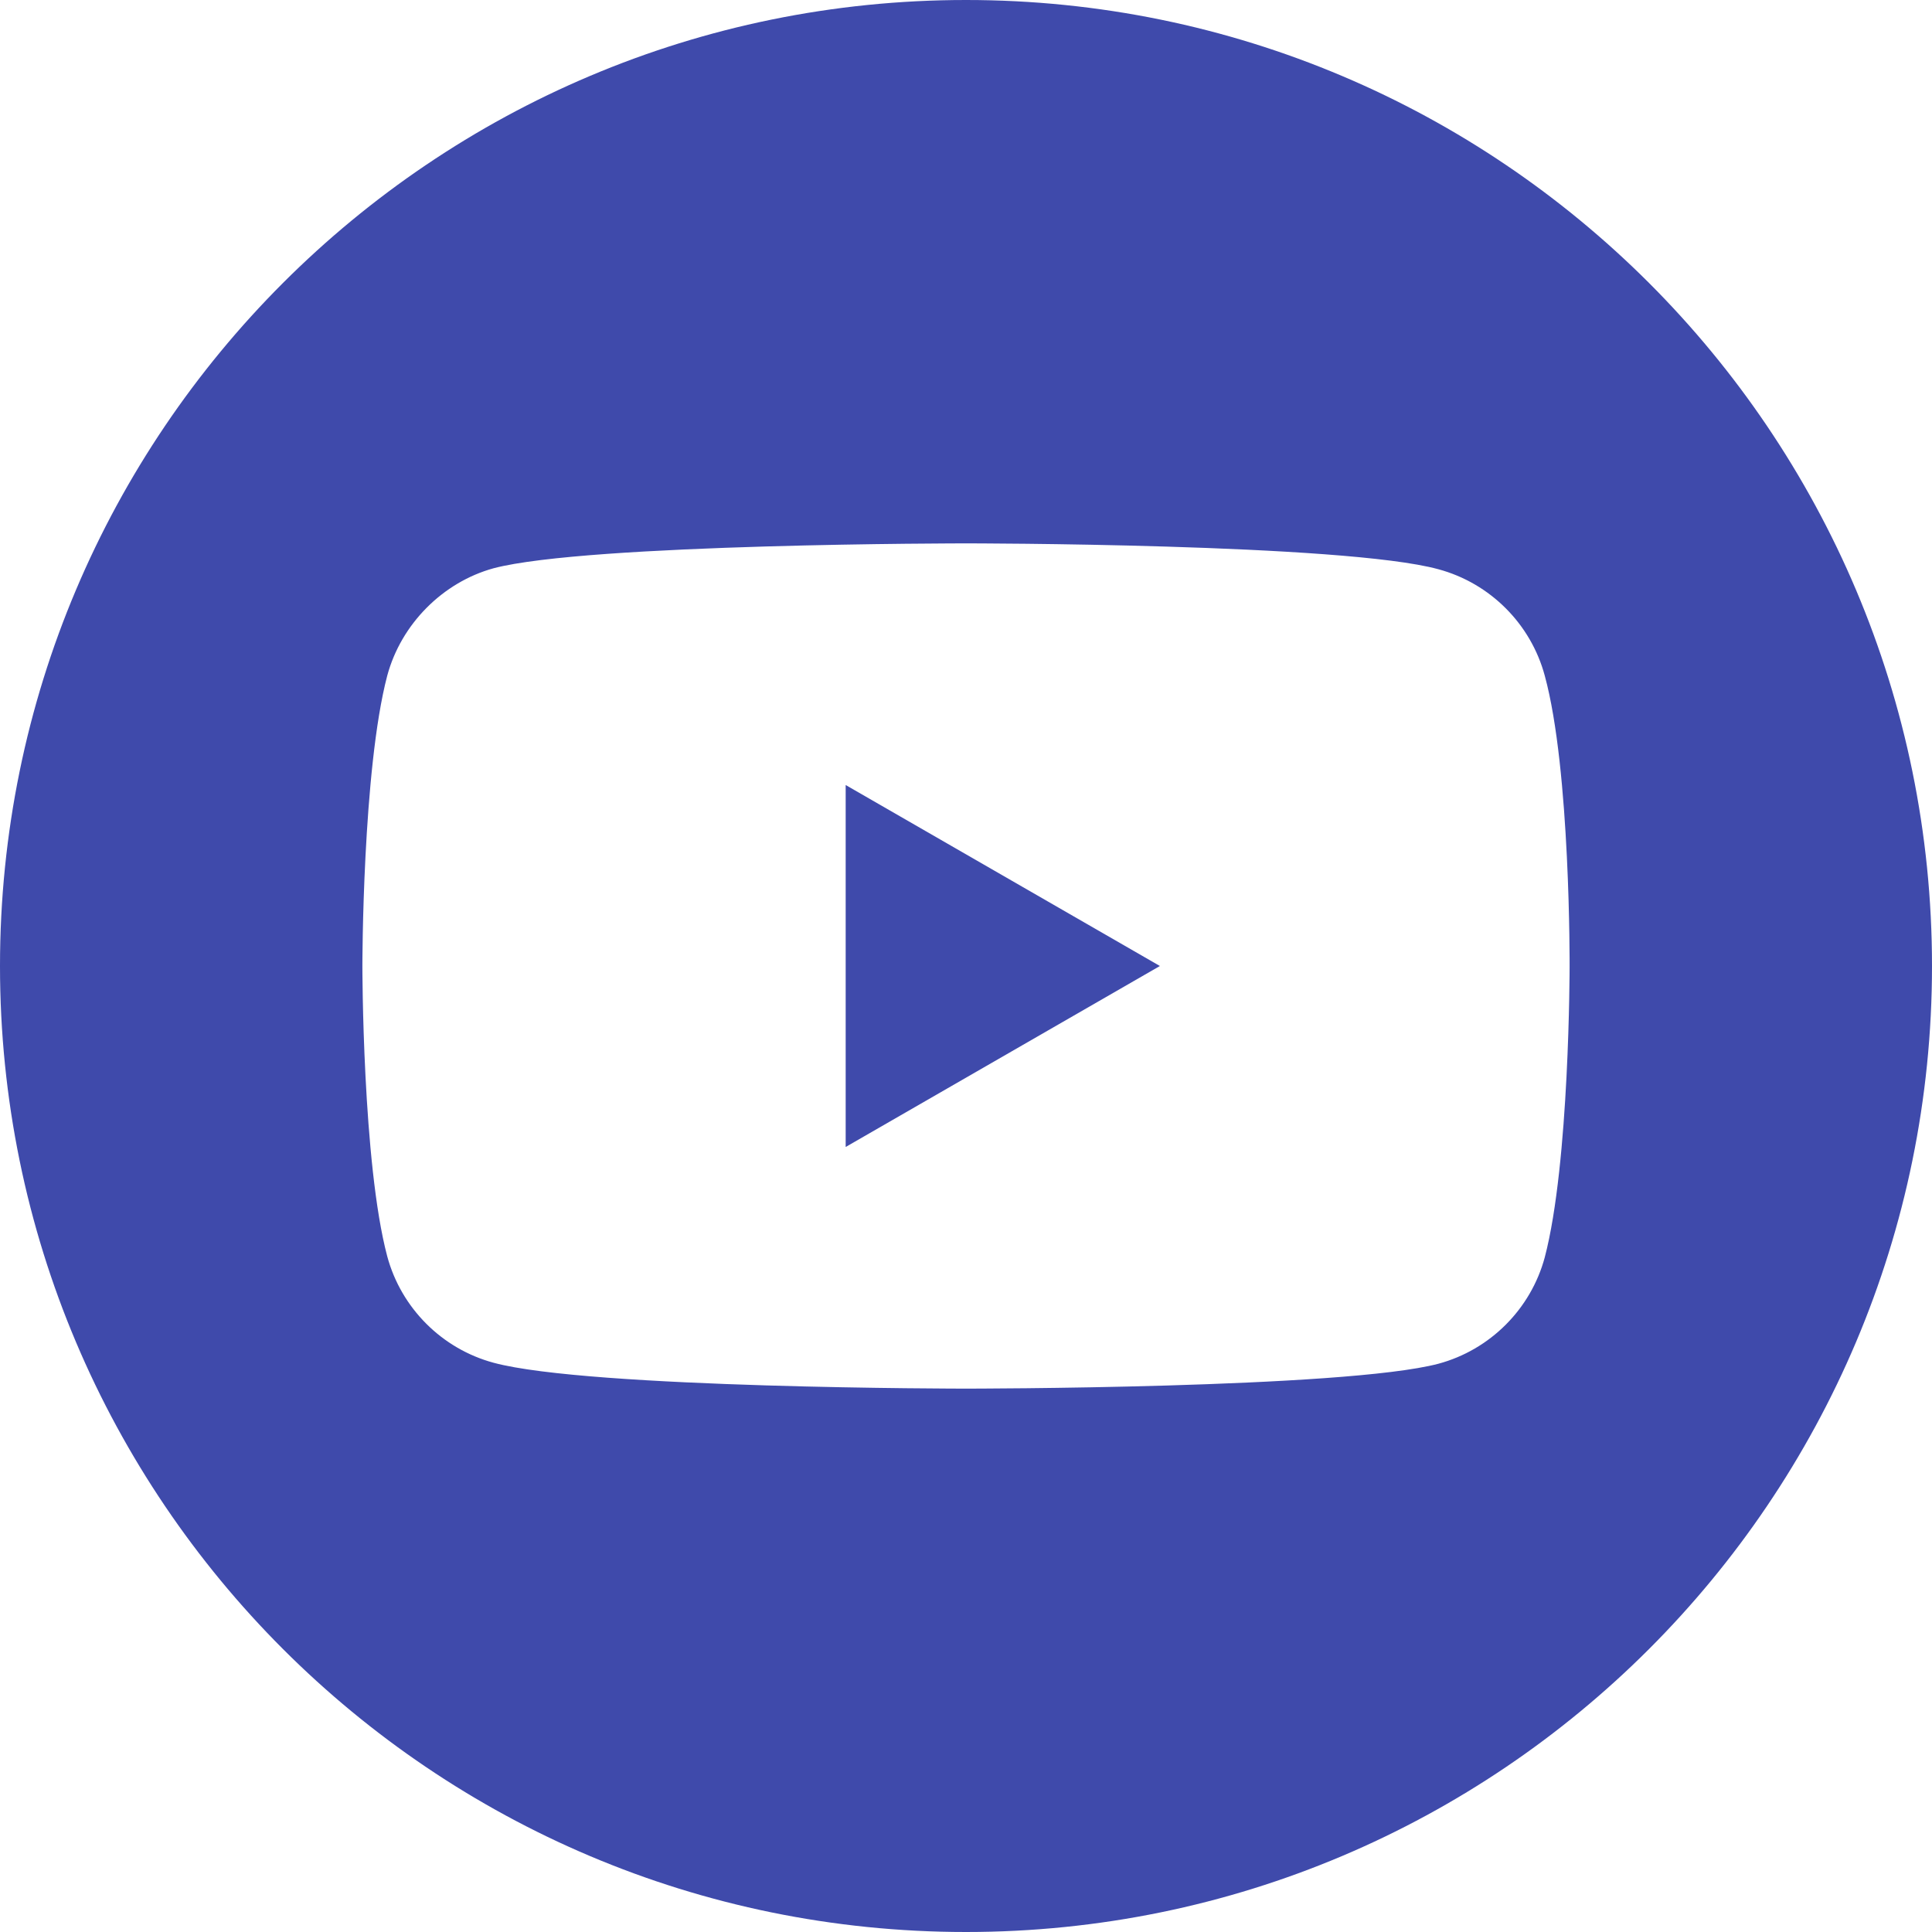
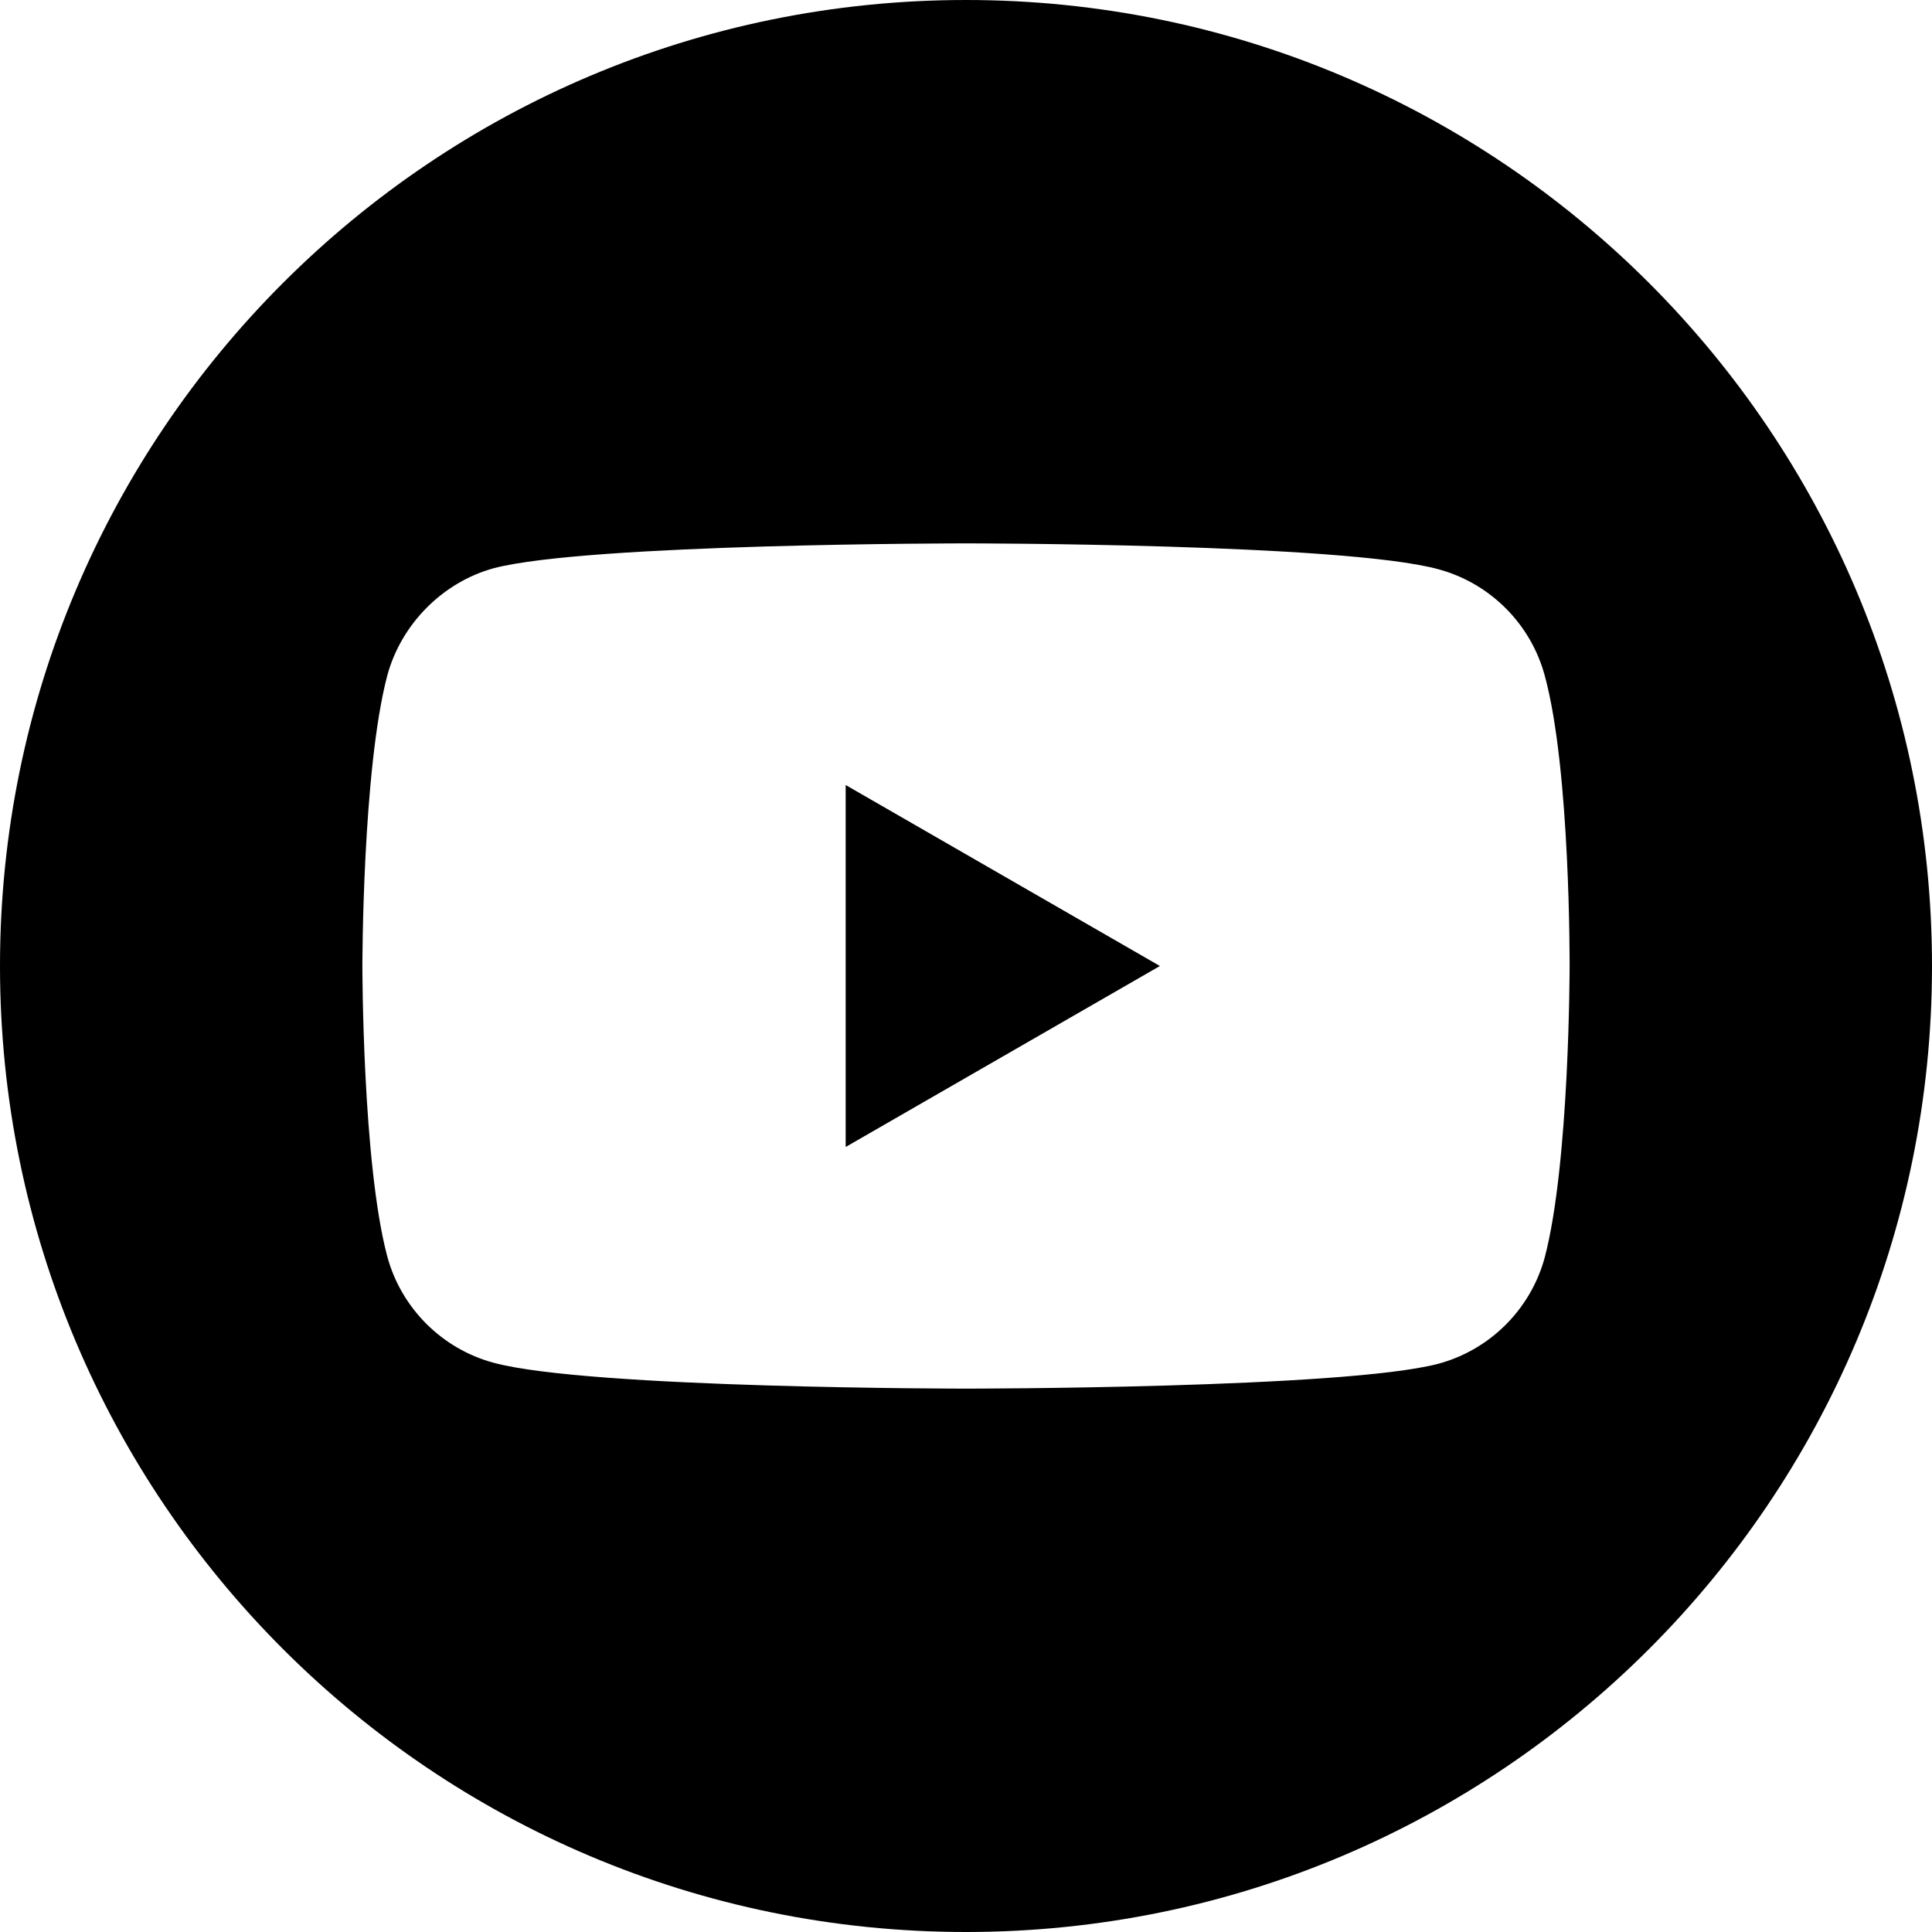
- <svg xmlns="http://www.w3.org/2000/svg" fill="#3f4aab" height="512pt" viewBox="0 0 512 512" width="512pt">
+ <svg xmlns="http://www.w3.org/2000/svg" fill="black" height="512pt" viewBox="0 0 512 512" width="512pt">
  <path d="m224.113 303.961 83.273-47.961-83.273-47.961zm0 0" />
  <path d="m256 0c-141.363 0-256 114.637-256 256s114.637 256 256 256 256-114.637 256-256-114.637-256-256-256zm159.961 256.262s0 51.918-6.586 76.953c-3.691 13.703-14.496 24.508-28.199 28.195-25.035 6.59-125.176 6.59-125.176 6.59s-99.879 0-125.176-6.852c-13.703-3.688-24.508-14.496-28.199-28.199-6.59-24.77-6.59-76.949-6.59-76.949s0-51.914 6.59-76.949c3.688-13.703 14.758-24.773 28.199-28.461 25.035-6.59 125.176-6.59 125.176-6.59s100.141 0 125.176 6.852c13.703 3.688 24.508 14.496 28.199 28.199 6.852 25.035 6.586 77.211 6.586 77.211zm0 0" />
</svg>
